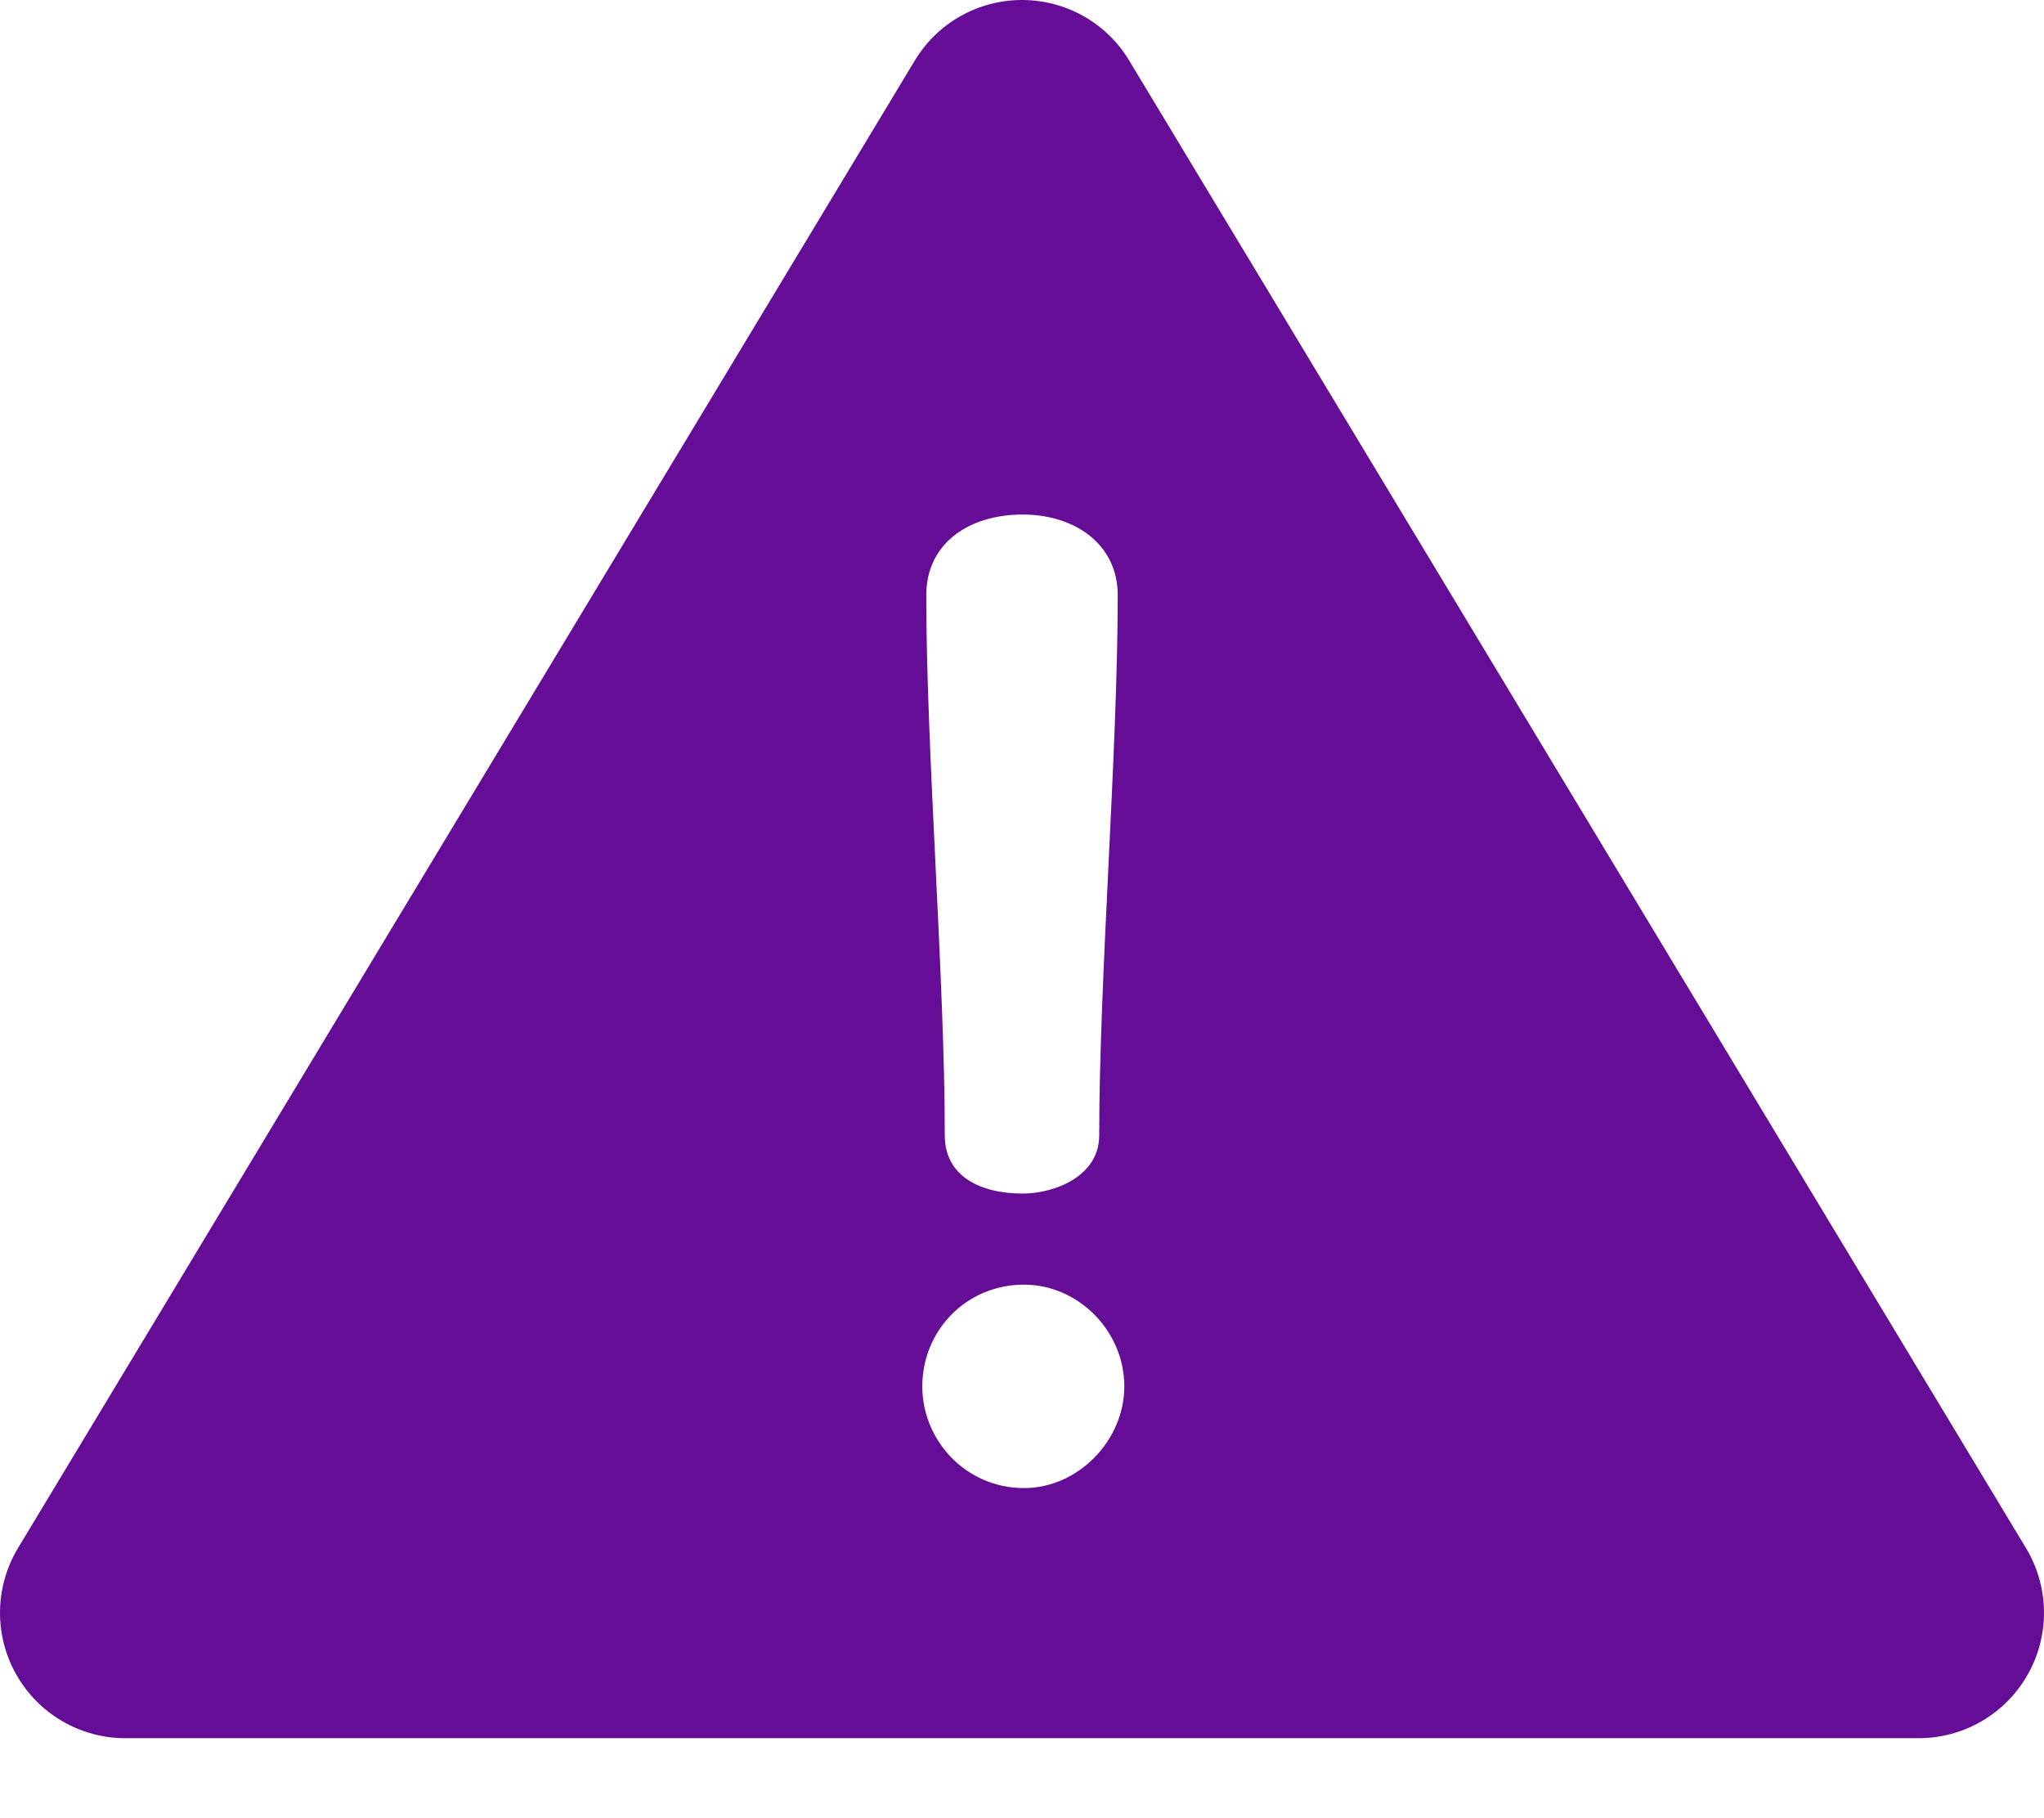
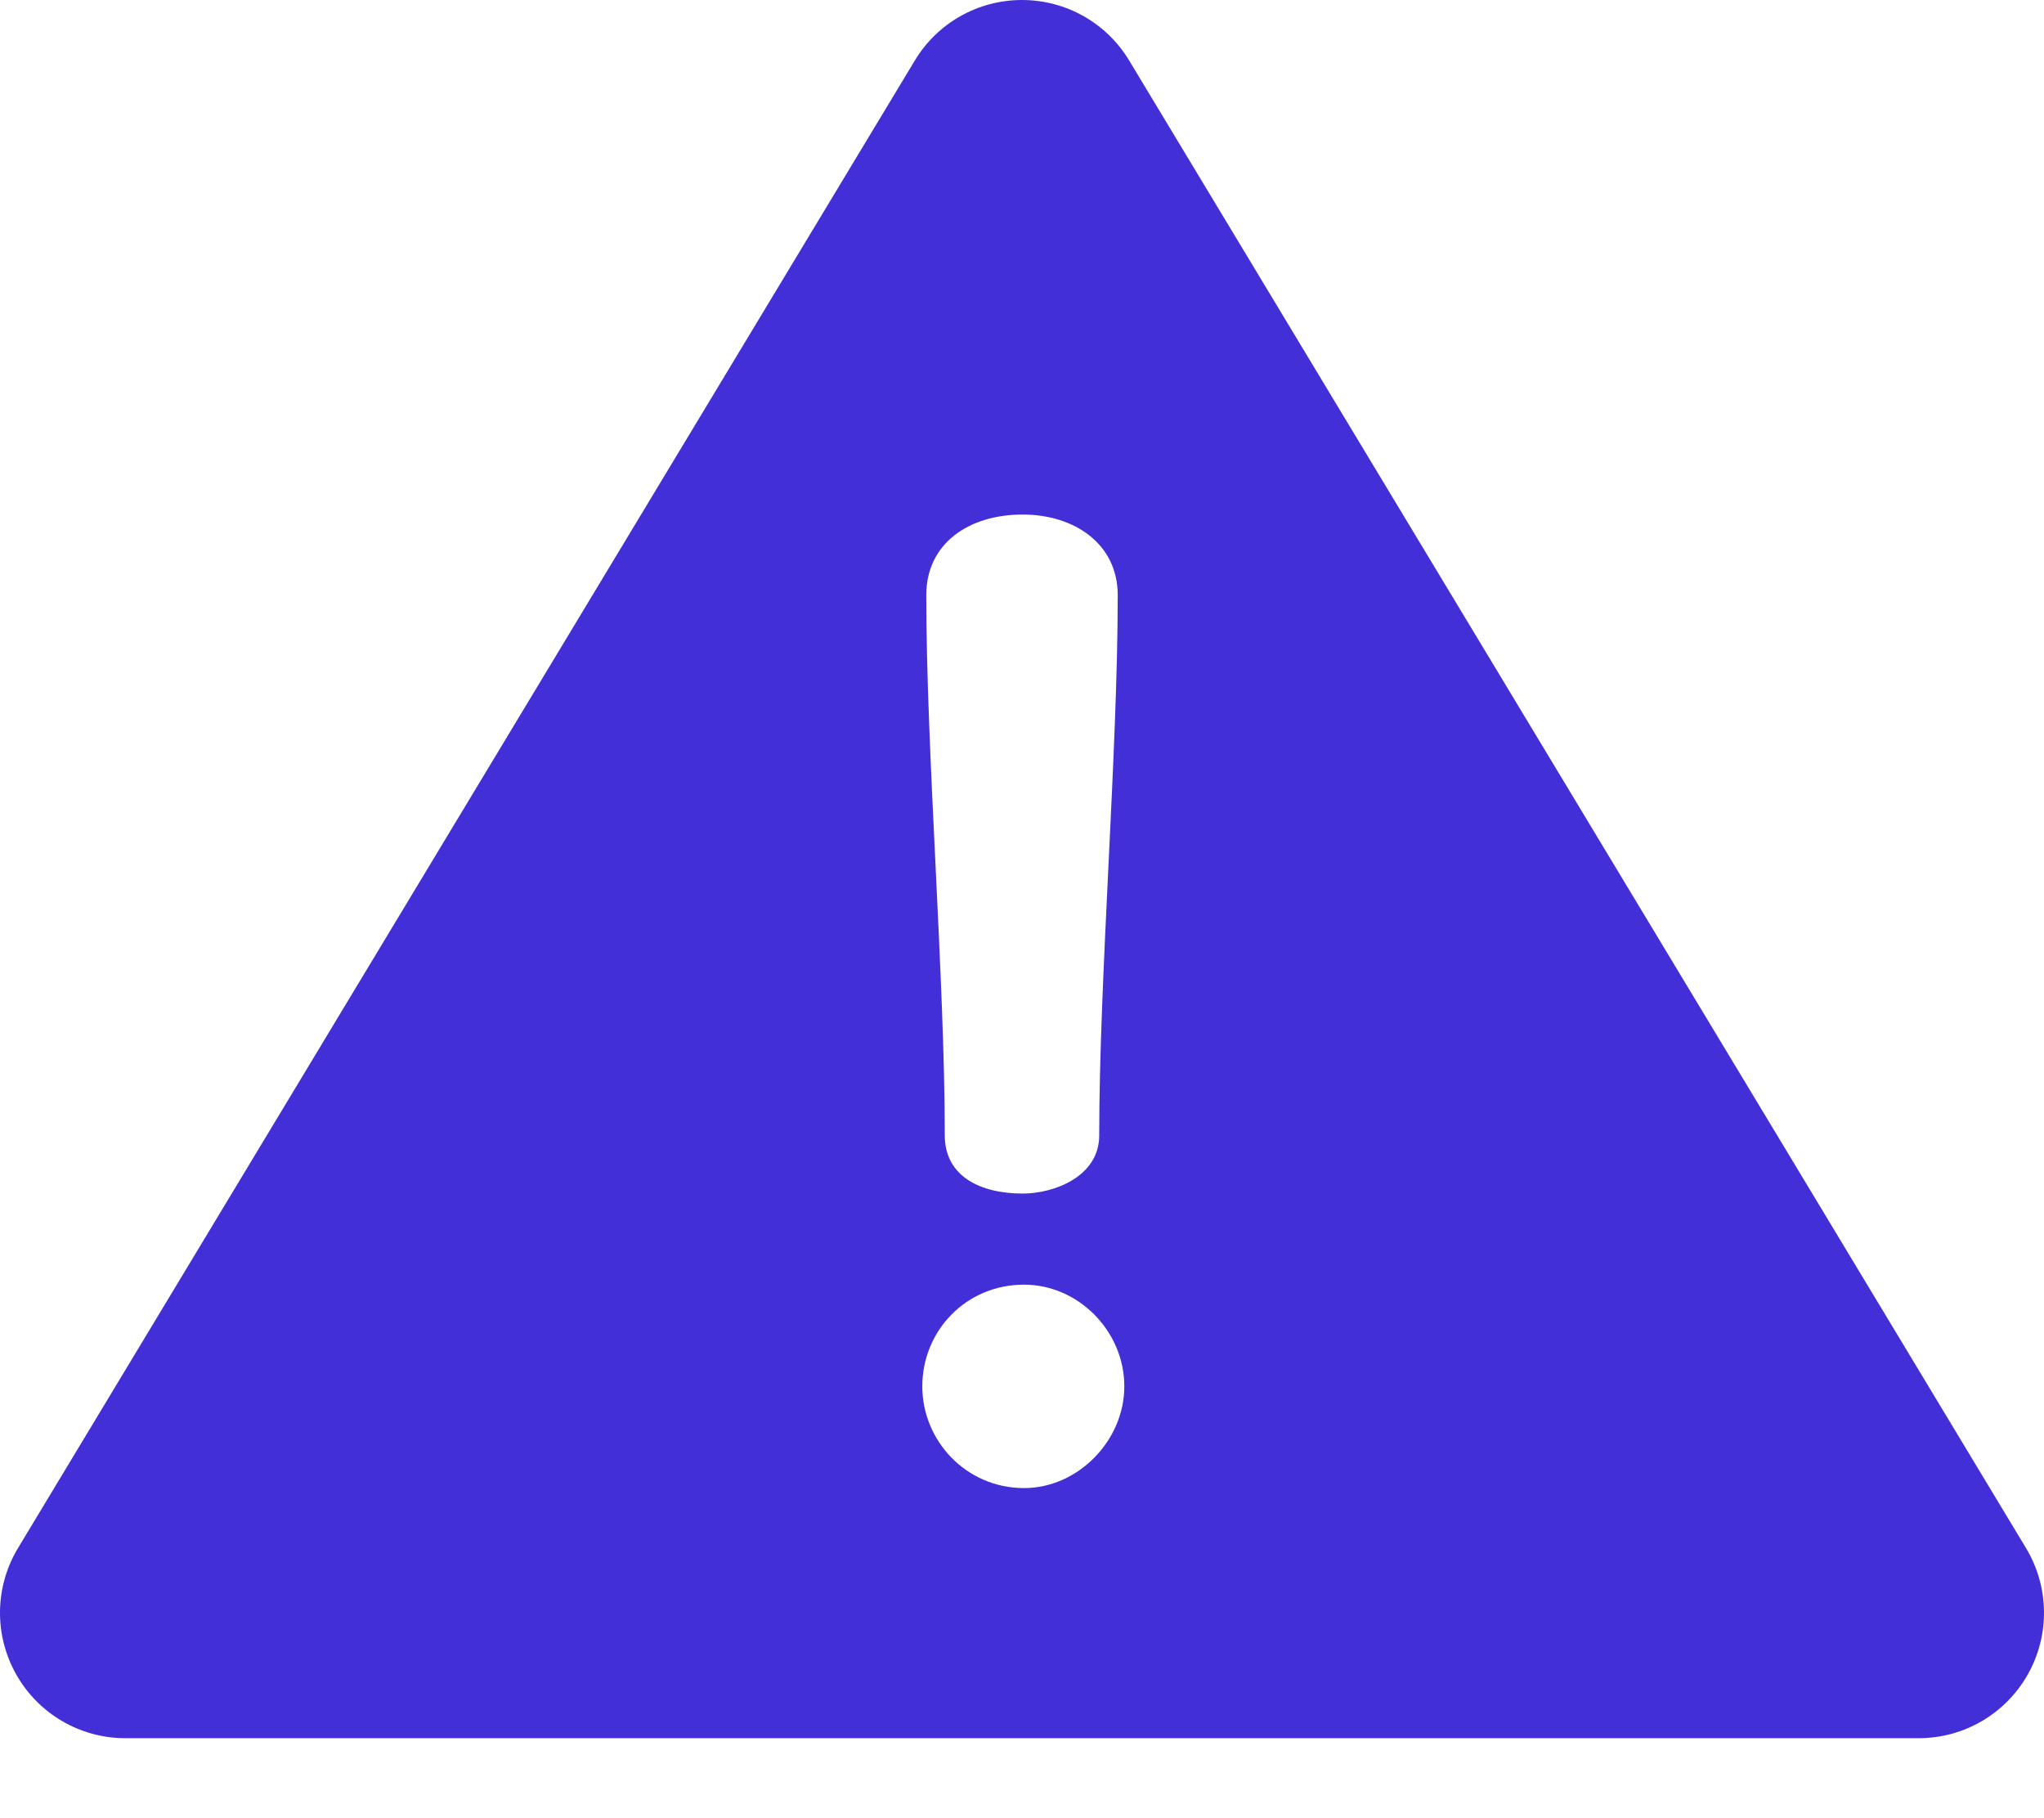
<svg xmlns="http://www.w3.org/2000/svg" width="18" height="16" viewBox="0 0 18 16" fill="none">
-   <path d="M17.842 13.63L9.944 0.533C9.745 0.202 9.387 0 9 0C8.613 0 8.255 0.202 8.056 0.533L0.158 13.63C-0.047 13.971 -0.053 14.396 0.143 14.742C0.338 15.088 0.705 15.303 1.103 15.303H16.897C17.295 15.303 17.662 15.088 17.857 14.742C18.053 14.396 18.047 13.971 17.842 13.63ZM9.006 4.53C9.459 4.53 9.843 4.786 9.843 5.24C9.843 6.624 9.68 8.612 9.68 9.996C9.68 10.357 9.285 10.508 9.006 10.508C8.634 10.508 8.32 10.357 8.32 9.996C8.32 8.612 8.157 6.624 8.157 5.24C8.157 4.786 8.529 4.53 9.006 4.53ZM9.018 13.101C8.506 13.101 8.122 12.682 8.122 12.206C8.122 11.717 8.506 11.31 9.018 11.31C9.494 11.31 9.901 11.717 9.901 12.206C9.901 12.682 9.494 13.101 9.018 13.101Z" fill="#650D97" />
+   <path d="M17.842 13.63L9.944 0.533C9.745 0.202 9.387 0 9 0C8.613 0 8.255 0.202 8.056 0.533L0.158 13.63C-0.047 13.971 -0.053 14.396 0.143 14.742C0.338 15.088 0.705 15.303 1.103 15.303H16.897C17.295 15.303 17.662 15.088 17.857 14.742C18.053 14.396 18.047 13.971 17.842 13.63ZM9.006 4.53C9.459 4.53 9.843 4.786 9.843 5.24C9.843 6.624 9.68 8.612 9.68 9.996C9.68 10.357 9.285 10.508 9.006 10.508C8.634 10.508 8.32 10.357 8.32 9.996C8.32 8.612 8.157 6.624 8.157 5.24C8.157 4.786 8.529 4.53 9.006 4.53ZM9.018 13.101C8.506 13.101 8.122 12.682 8.122 12.206C8.122 11.717 8.506 11.31 9.018 11.31C9.494 11.31 9.901 11.717 9.901 12.206C9.901 12.682 9.494 13.101 9.018 13.101Z" fill="#432fd8" />
</svg>
